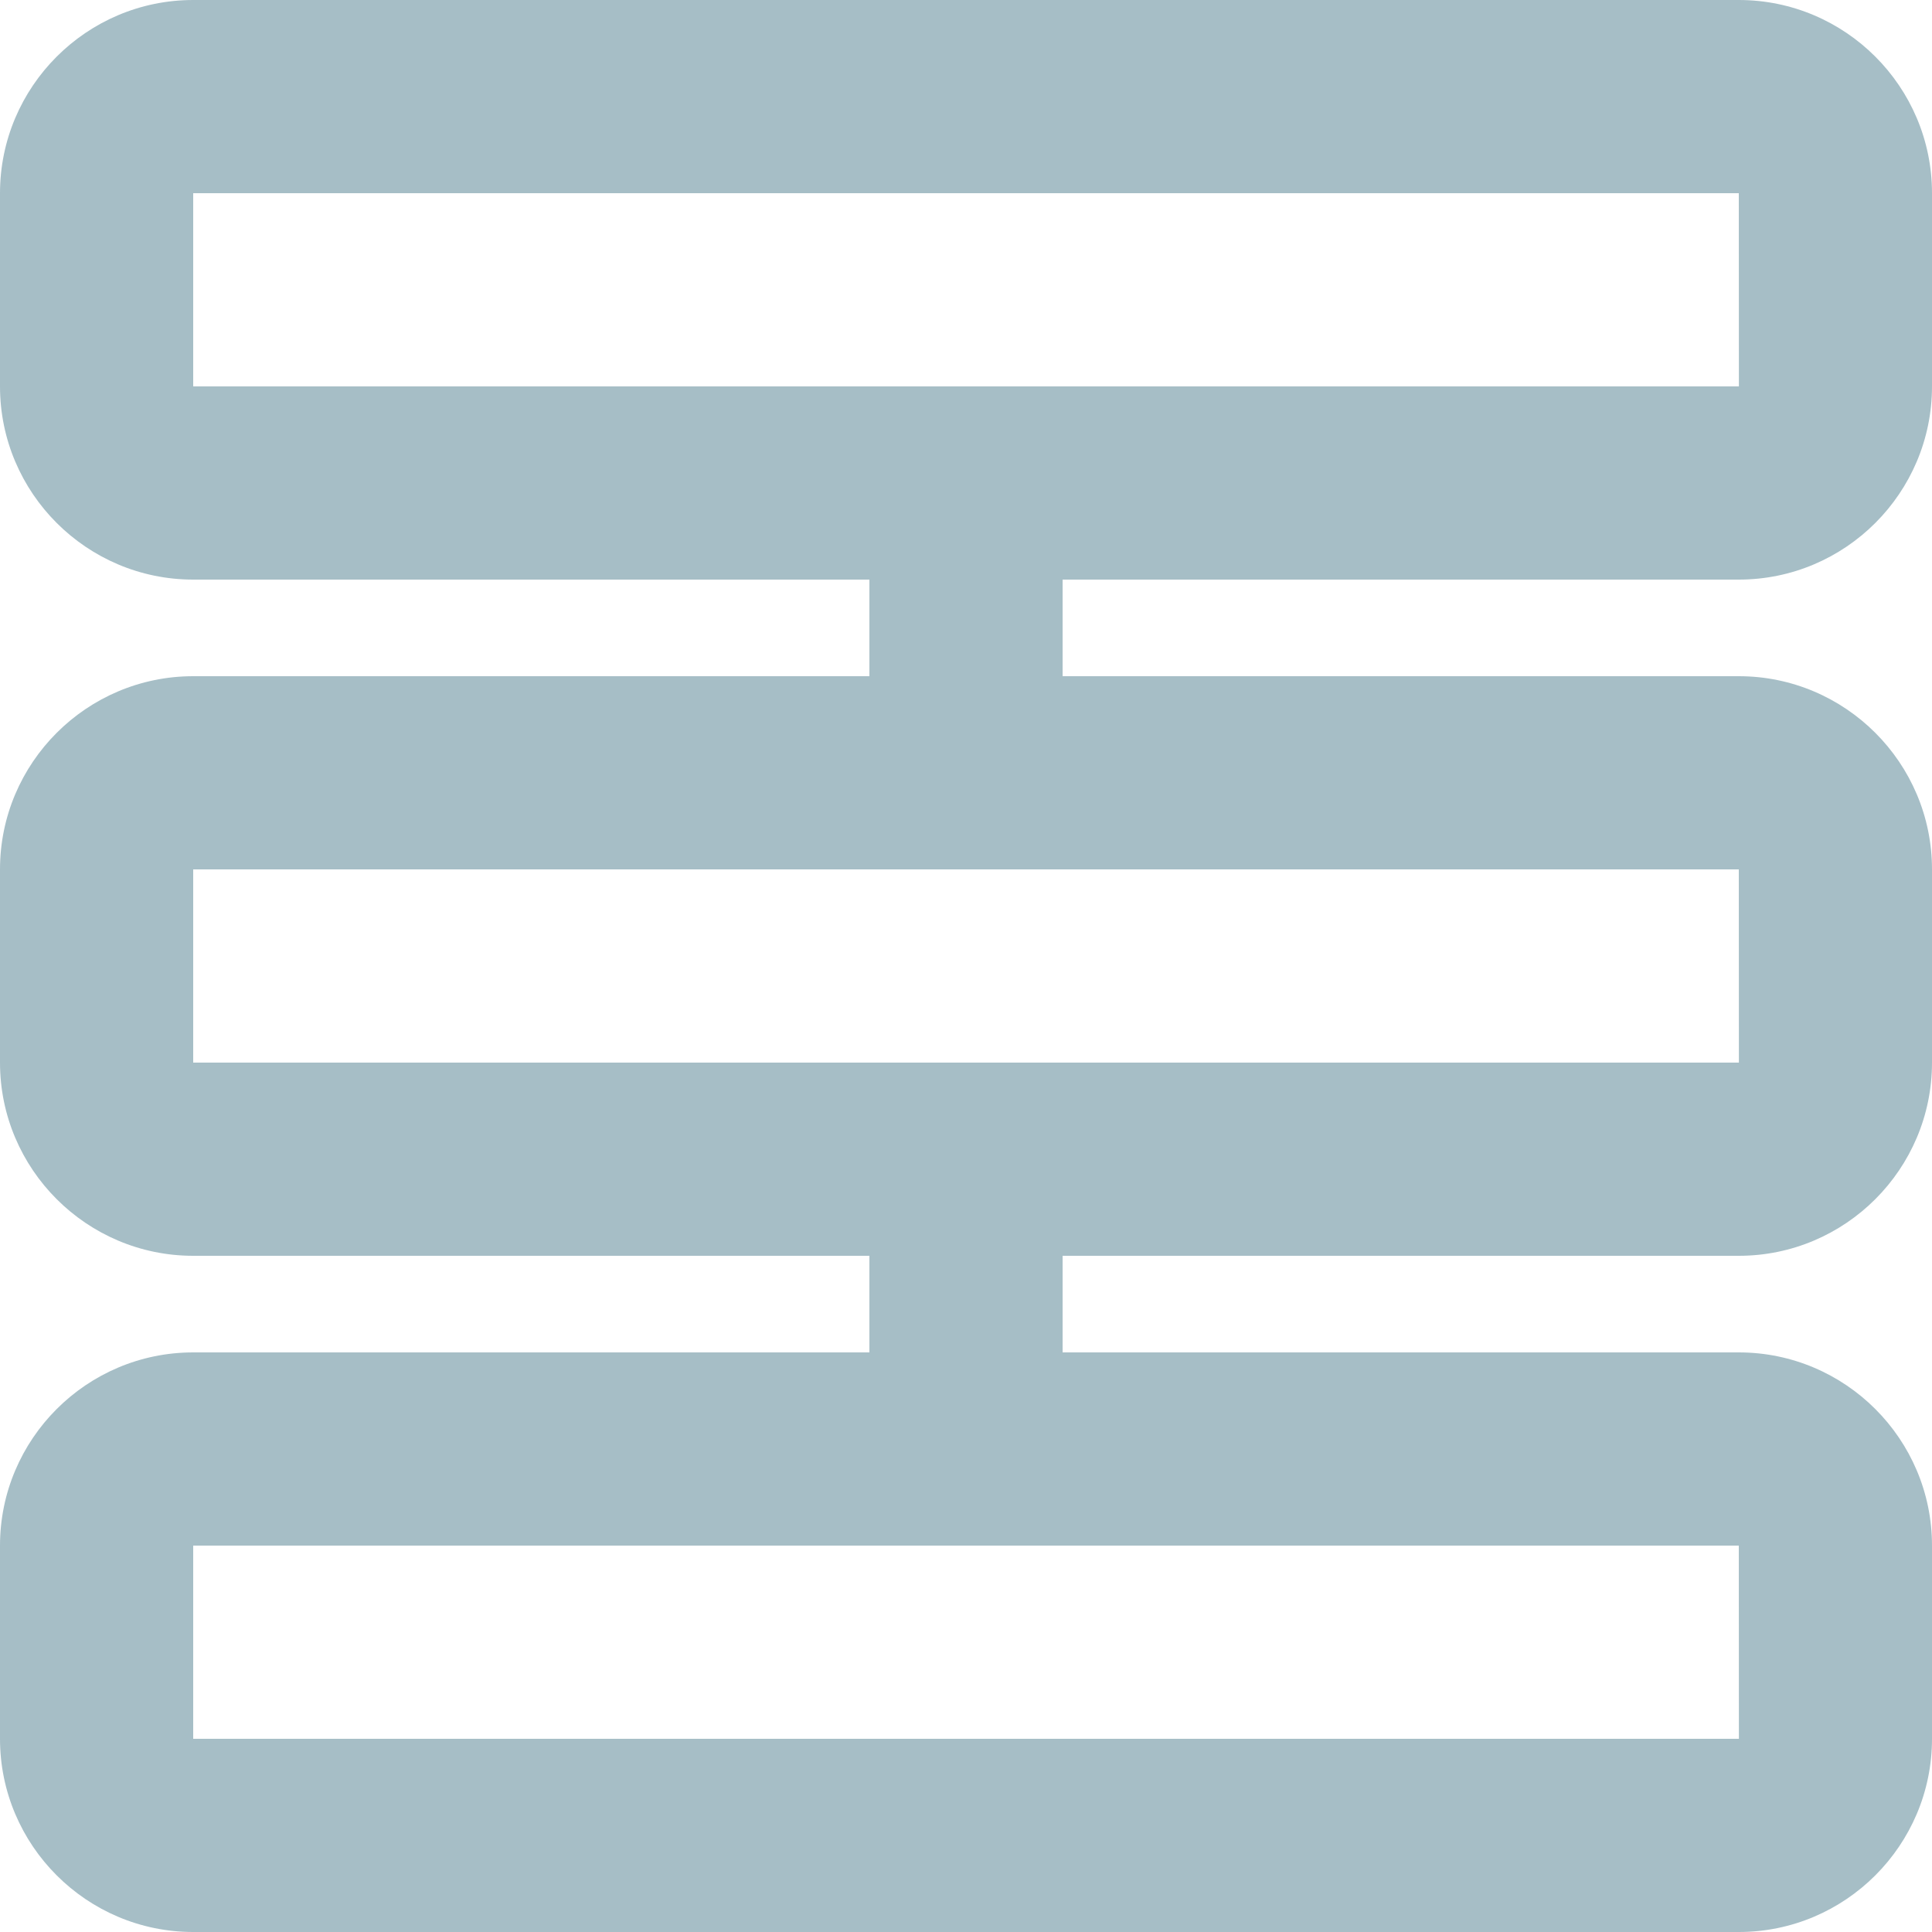
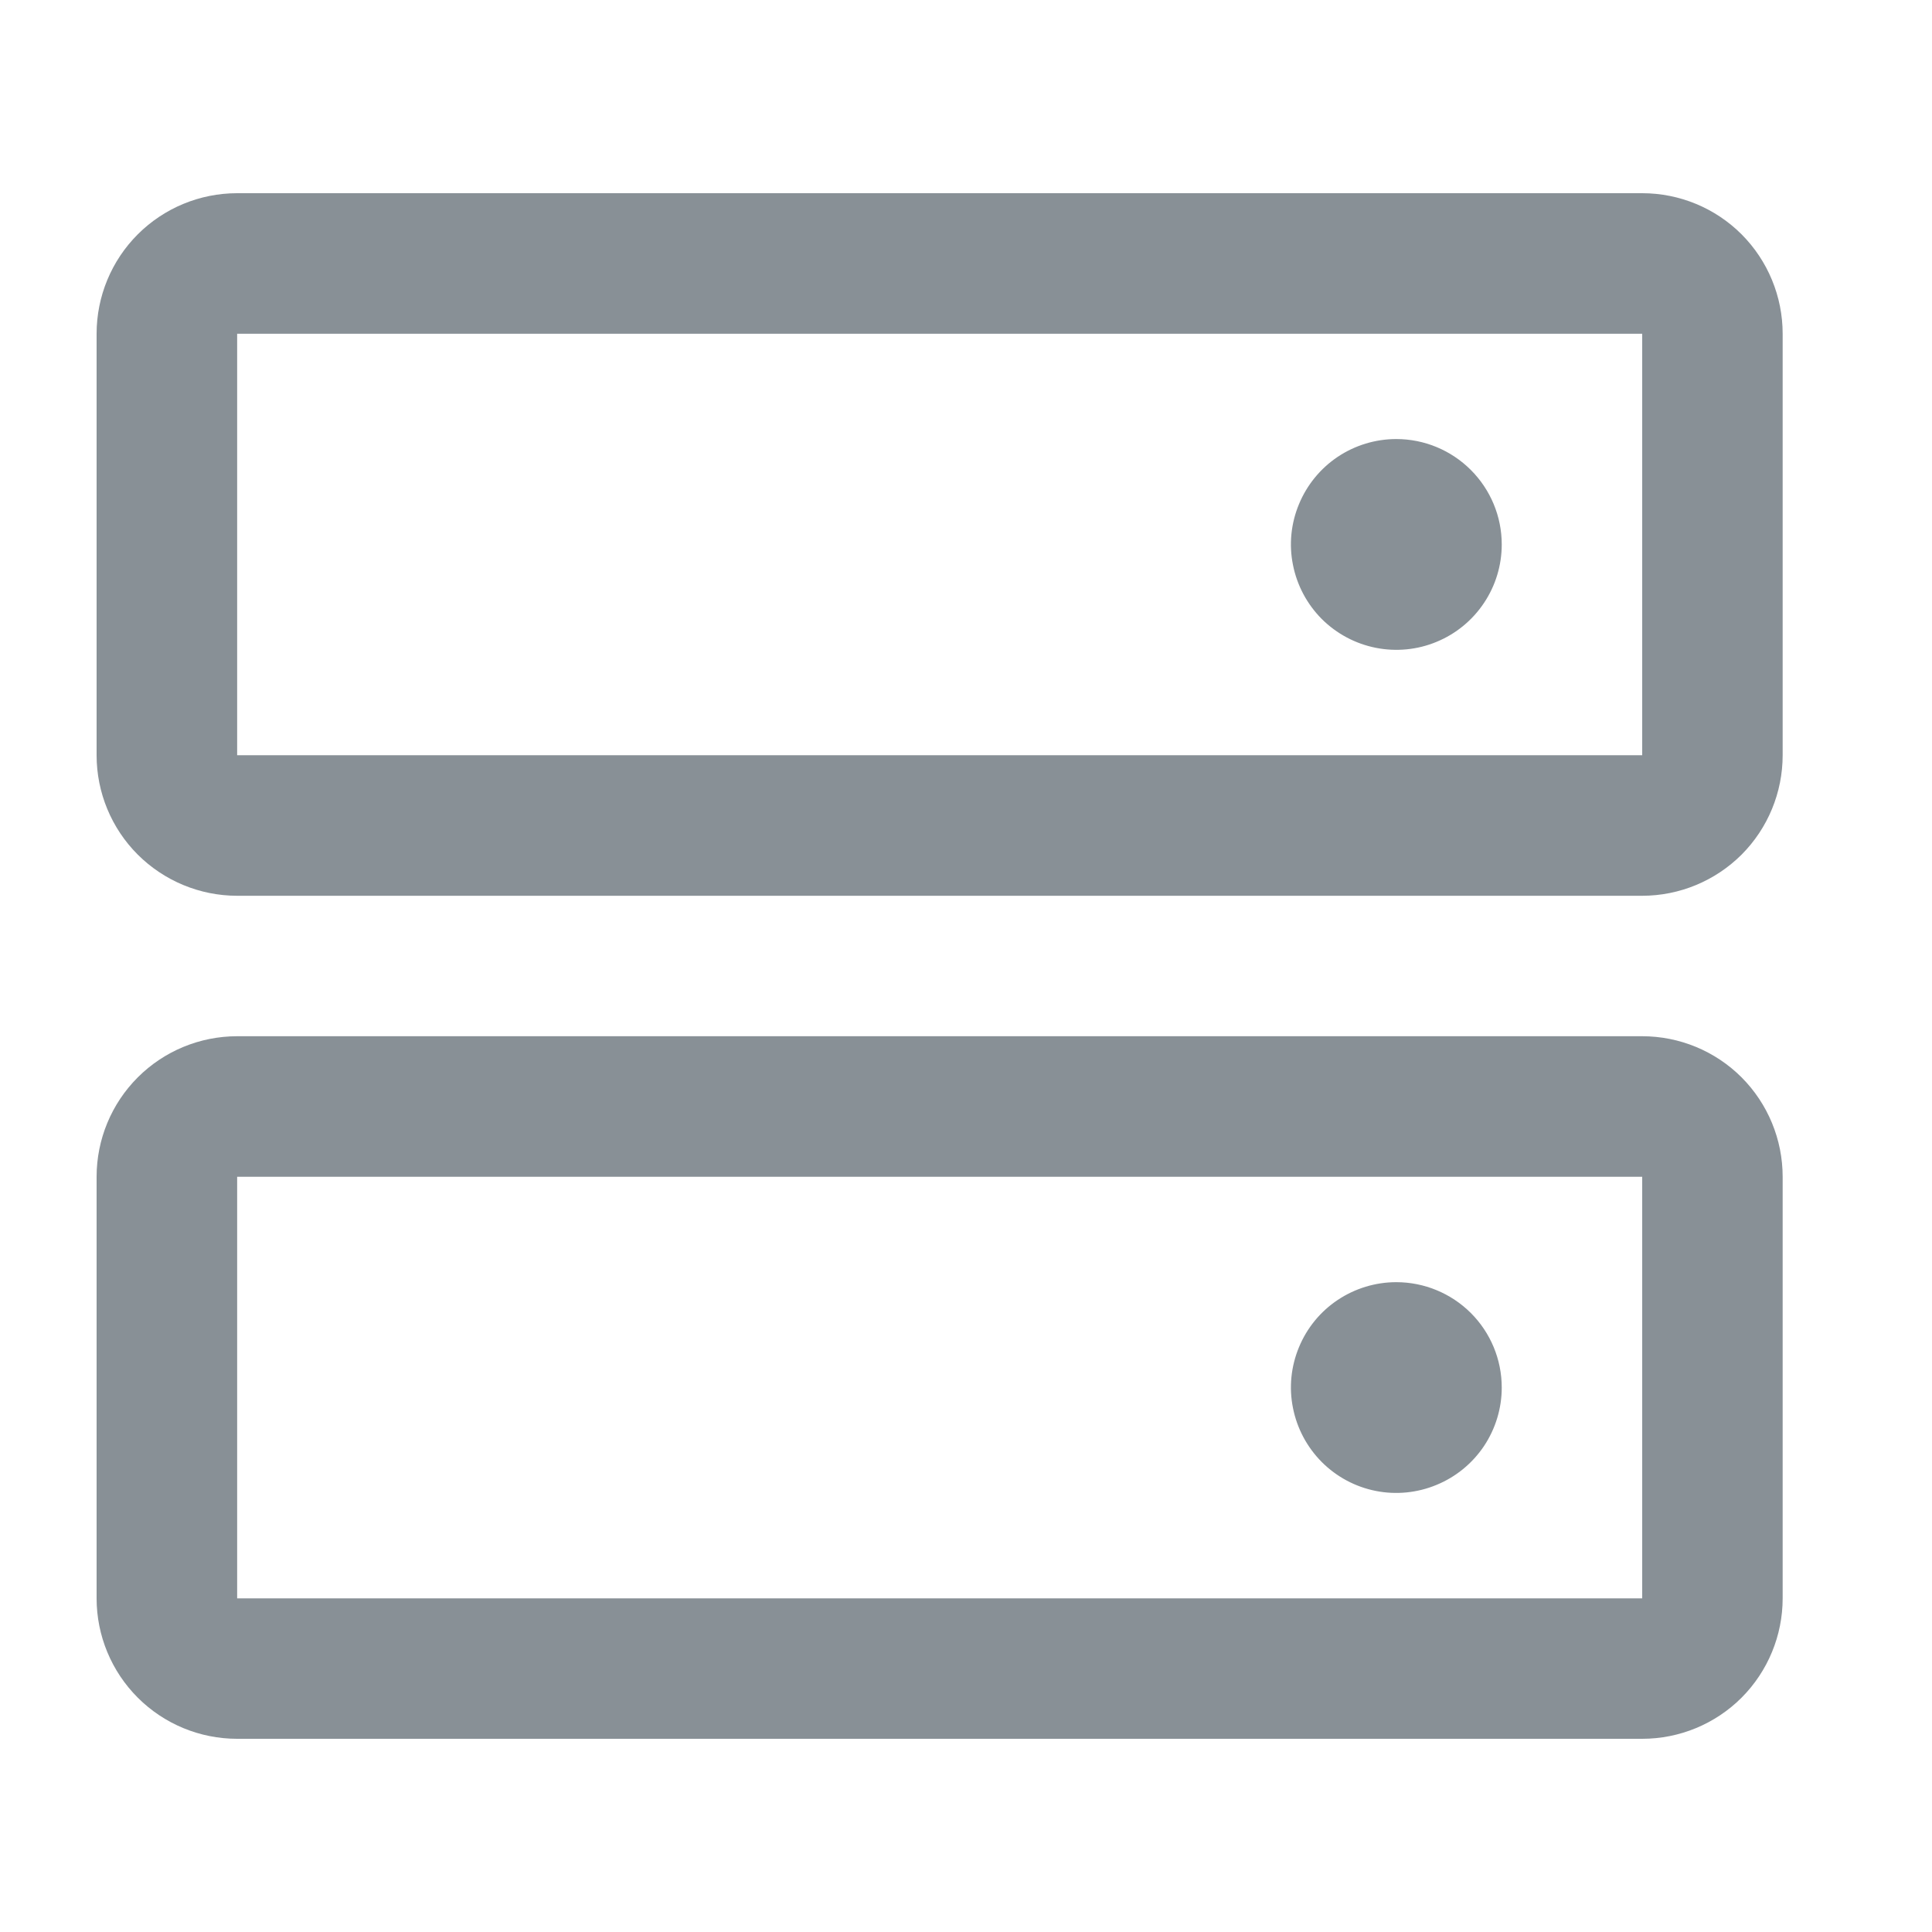
- <svg xmlns="http://www.w3.org/2000/svg" width="20" height="20">
-   <path fill="#A6BEC6" fill-rule="evenodd" d="M18 14c1.102 0 2 .897 2 2v2c0 1.103-.898 2-2 2H2c-1.102 0-2-.897-2-2v-2c0-1.103.898-2 2-2h7v-1H2c-1.102 0-2-.897-2-2V9c0-1.103.898-2 2-2h7V6H2C.898 6 0 5.103 0 4V2C0 .897.898 0 2 0h16c1.102 0 2 .897 2 2v2c0 1.103-.898 2-2 2h-7v1h7c1.102 0 2 .897 2 2v2c0 1.103-.898 2-2 2h-7v1h7zm.001-10L18 2H2v2h16.001zm0 7L18 9H2v2h16.001zM2 18h16.001L18 16H2v2z" />
+ <svg xmlns="http://www.w3.org/2000/svg" width="20" height="20" viewBox="0 0 20 20" fill="none">
+   <path d="M17 10.727H2.455C2.069 10.727 1.699 10.88 1.426 11.153C1.153 11.426 1 11.796 1 12.182V16.546C1 16.931 1.153 17.301 1.426 17.574C1.699 17.847 2.069 18 2.455 18H17C17.386 18 17.756 17.847 18.029 17.574C18.301 17.301 18.454 16.931 18.454 16.546V12.182C18.454 11.796 18.301 11.426 18.029 11.153C17.756 10.88 17.386 10.727 17 10.727ZM17 16.546H2.455V12.182H17V16.546ZM17 2H2.455C2.069 2 1.699 2.153 1.426 2.426C1.153 2.699 1 3.069 1 3.455V7.818C1 8.204 1.153 8.574 1.426 8.847C1.699 9.119 2.069 9.273 2.455 9.273H17C17.386 9.273 17.756 9.119 18.029 8.847C18.301 8.574 18.454 8.204 18.454 7.818V3.455C18.454 3.069 18.301 2.699 18.029 2.426C17.756 2.153 17.386 2 17 2ZM17 7.818H2.455V3.455H17V7.818ZM15.546 5.636C15.546 5.852 15.482 6.063 15.362 6.242C15.242 6.422 15.071 6.562 14.872 6.644C14.673 6.727 14.453 6.748 14.242 6.706C14.03 6.664 13.836 6.56 13.683 6.408C13.531 6.255 13.427 6.061 13.385 5.849C13.342 5.638 13.364 5.418 13.447 5.219C13.529 5.02 13.669 4.849 13.848 4.729C14.028 4.609 14.239 4.545 14.454 4.545C14.744 4.545 15.021 4.66 15.226 4.865C15.431 5.07 15.546 5.347 15.546 5.636ZM15.546 14.364C15.546 14.579 15.482 14.79 15.362 14.97C15.242 15.149 15.071 15.289 14.872 15.371C14.673 15.454 14.453 15.476 14.242 15.434C14.03 15.392 13.836 15.288 13.683 15.135C13.531 14.982 13.427 14.788 13.385 14.576C13.342 14.365 13.364 14.146 13.447 13.946C13.529 13.747 13.669 13.576 13.848 13.457C14.028 13.337 14.239 13.273 14.454 13.273C14.744 13.273 15.021 13.388 15.226 13.592C15.431 13.797 15.546 14.074 15.546 14.364Z" fill="#889096" />
</svg>
